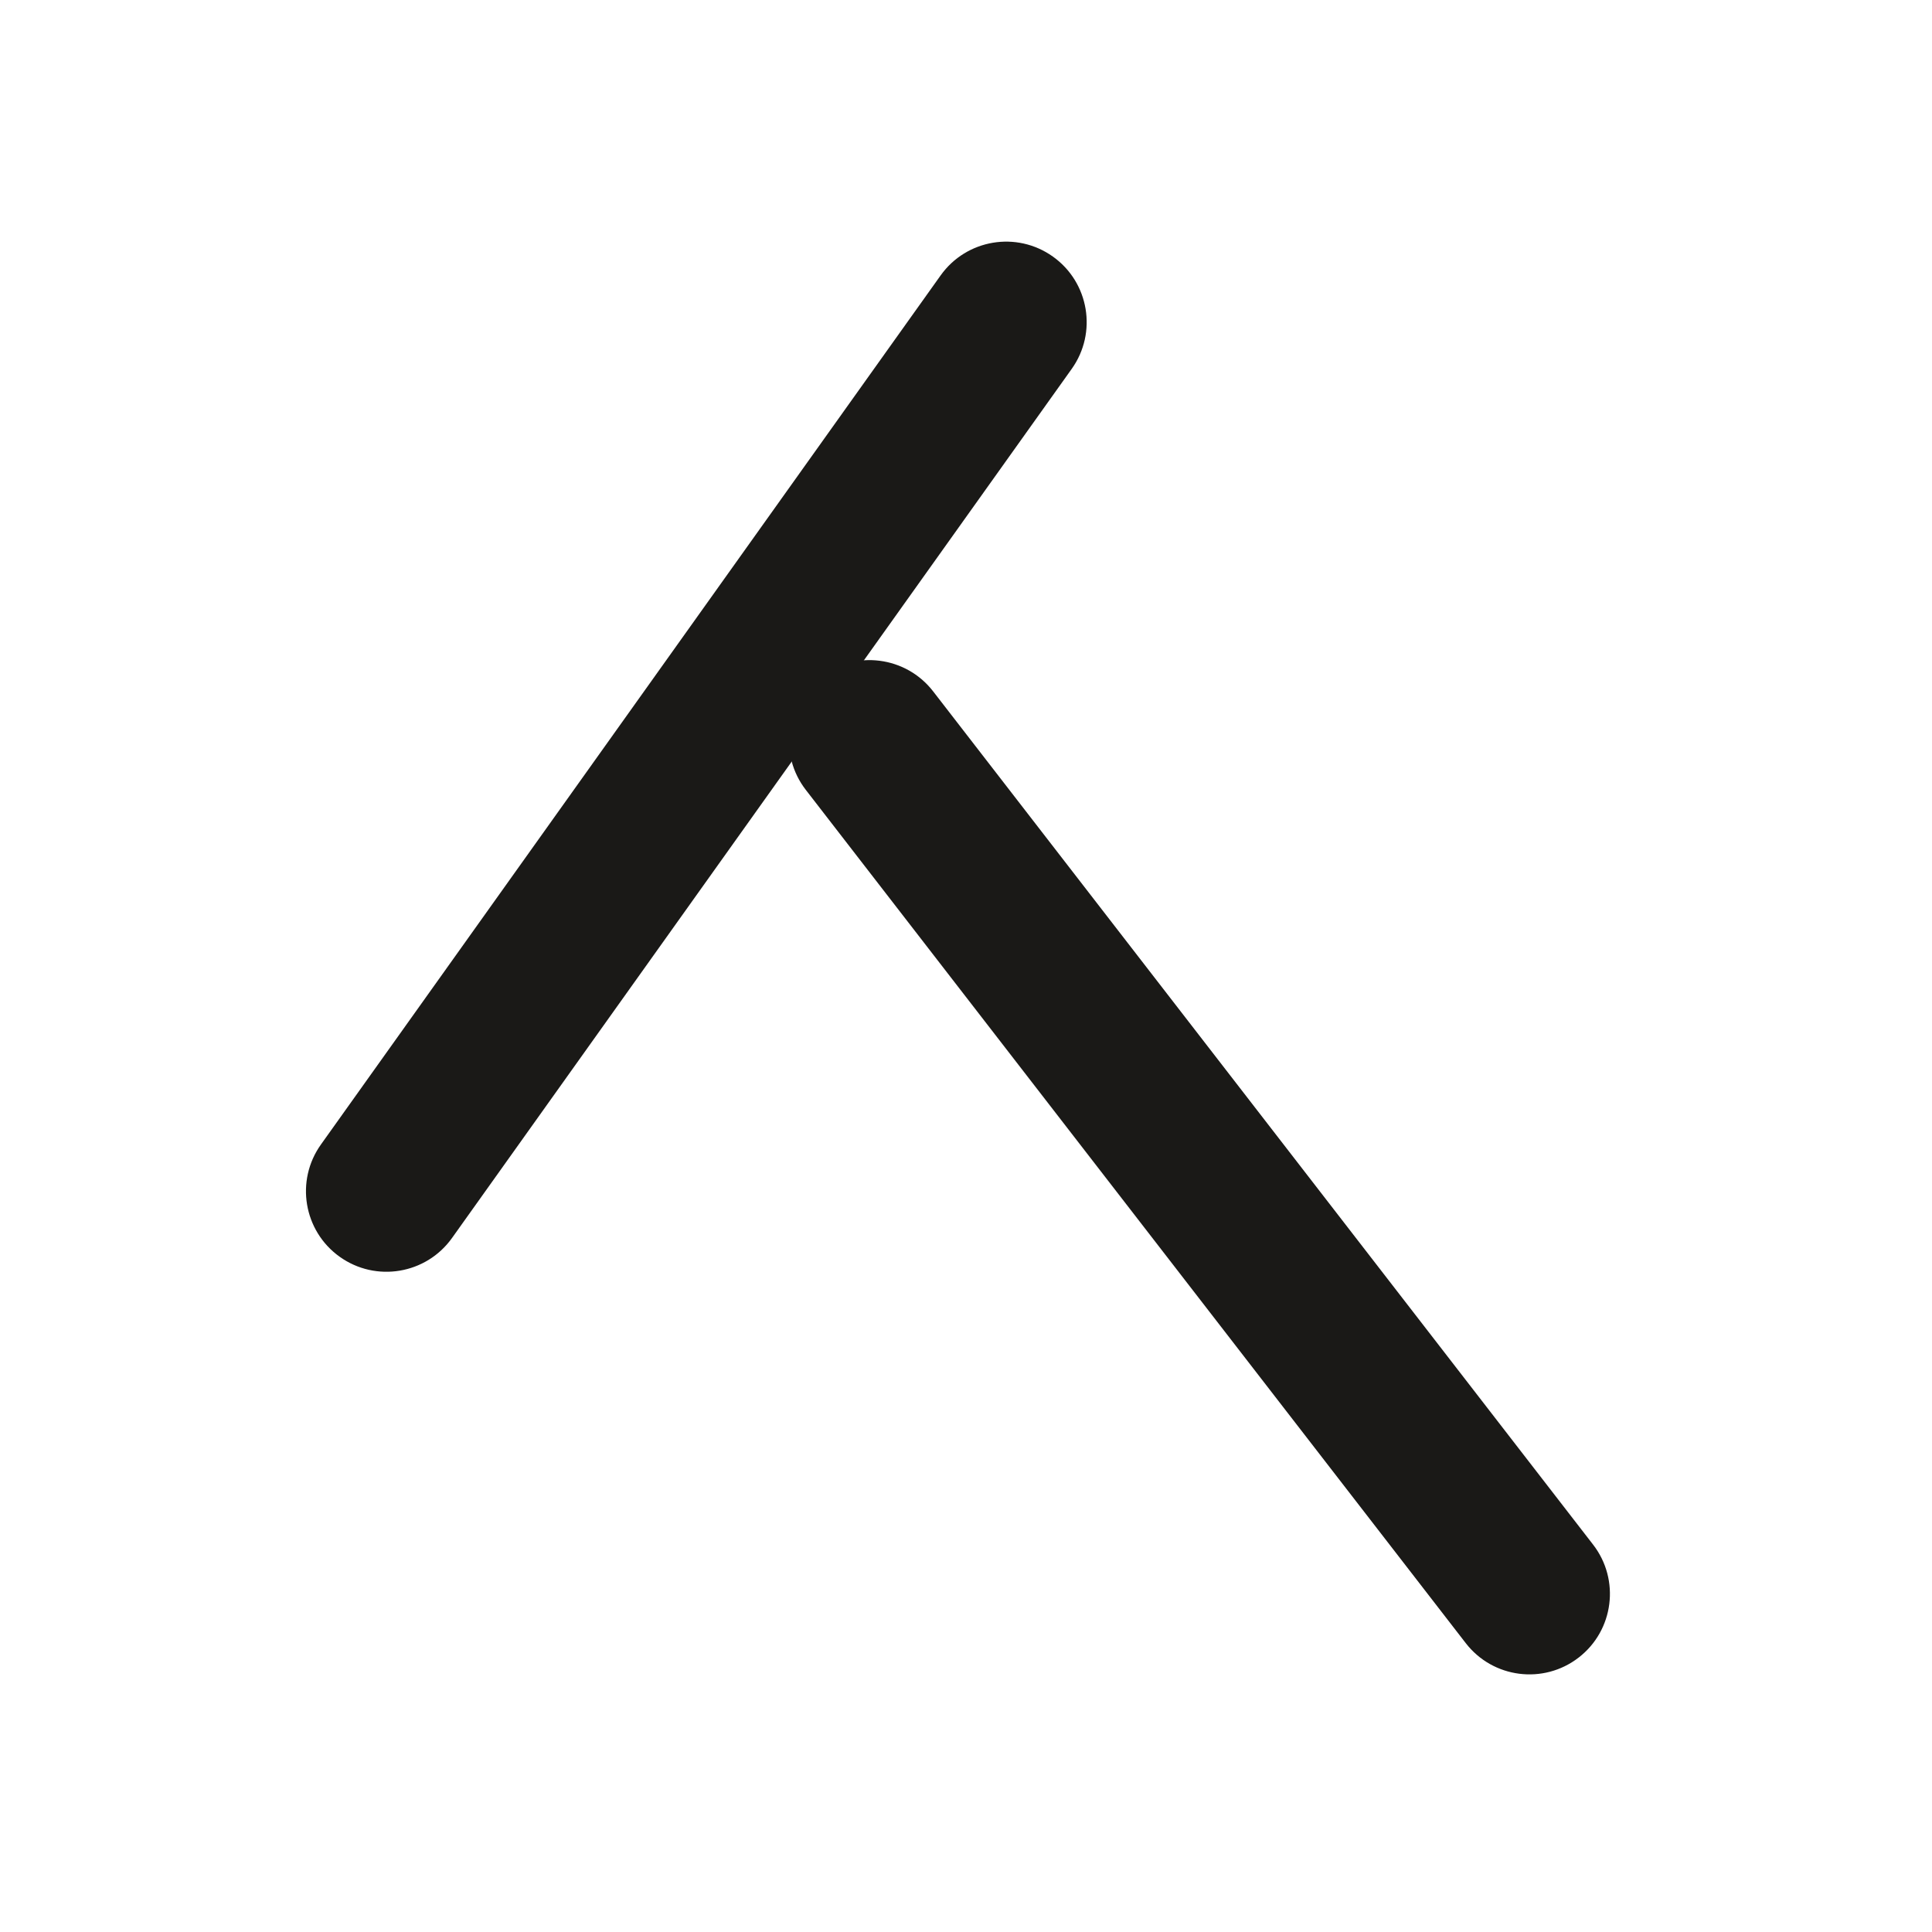
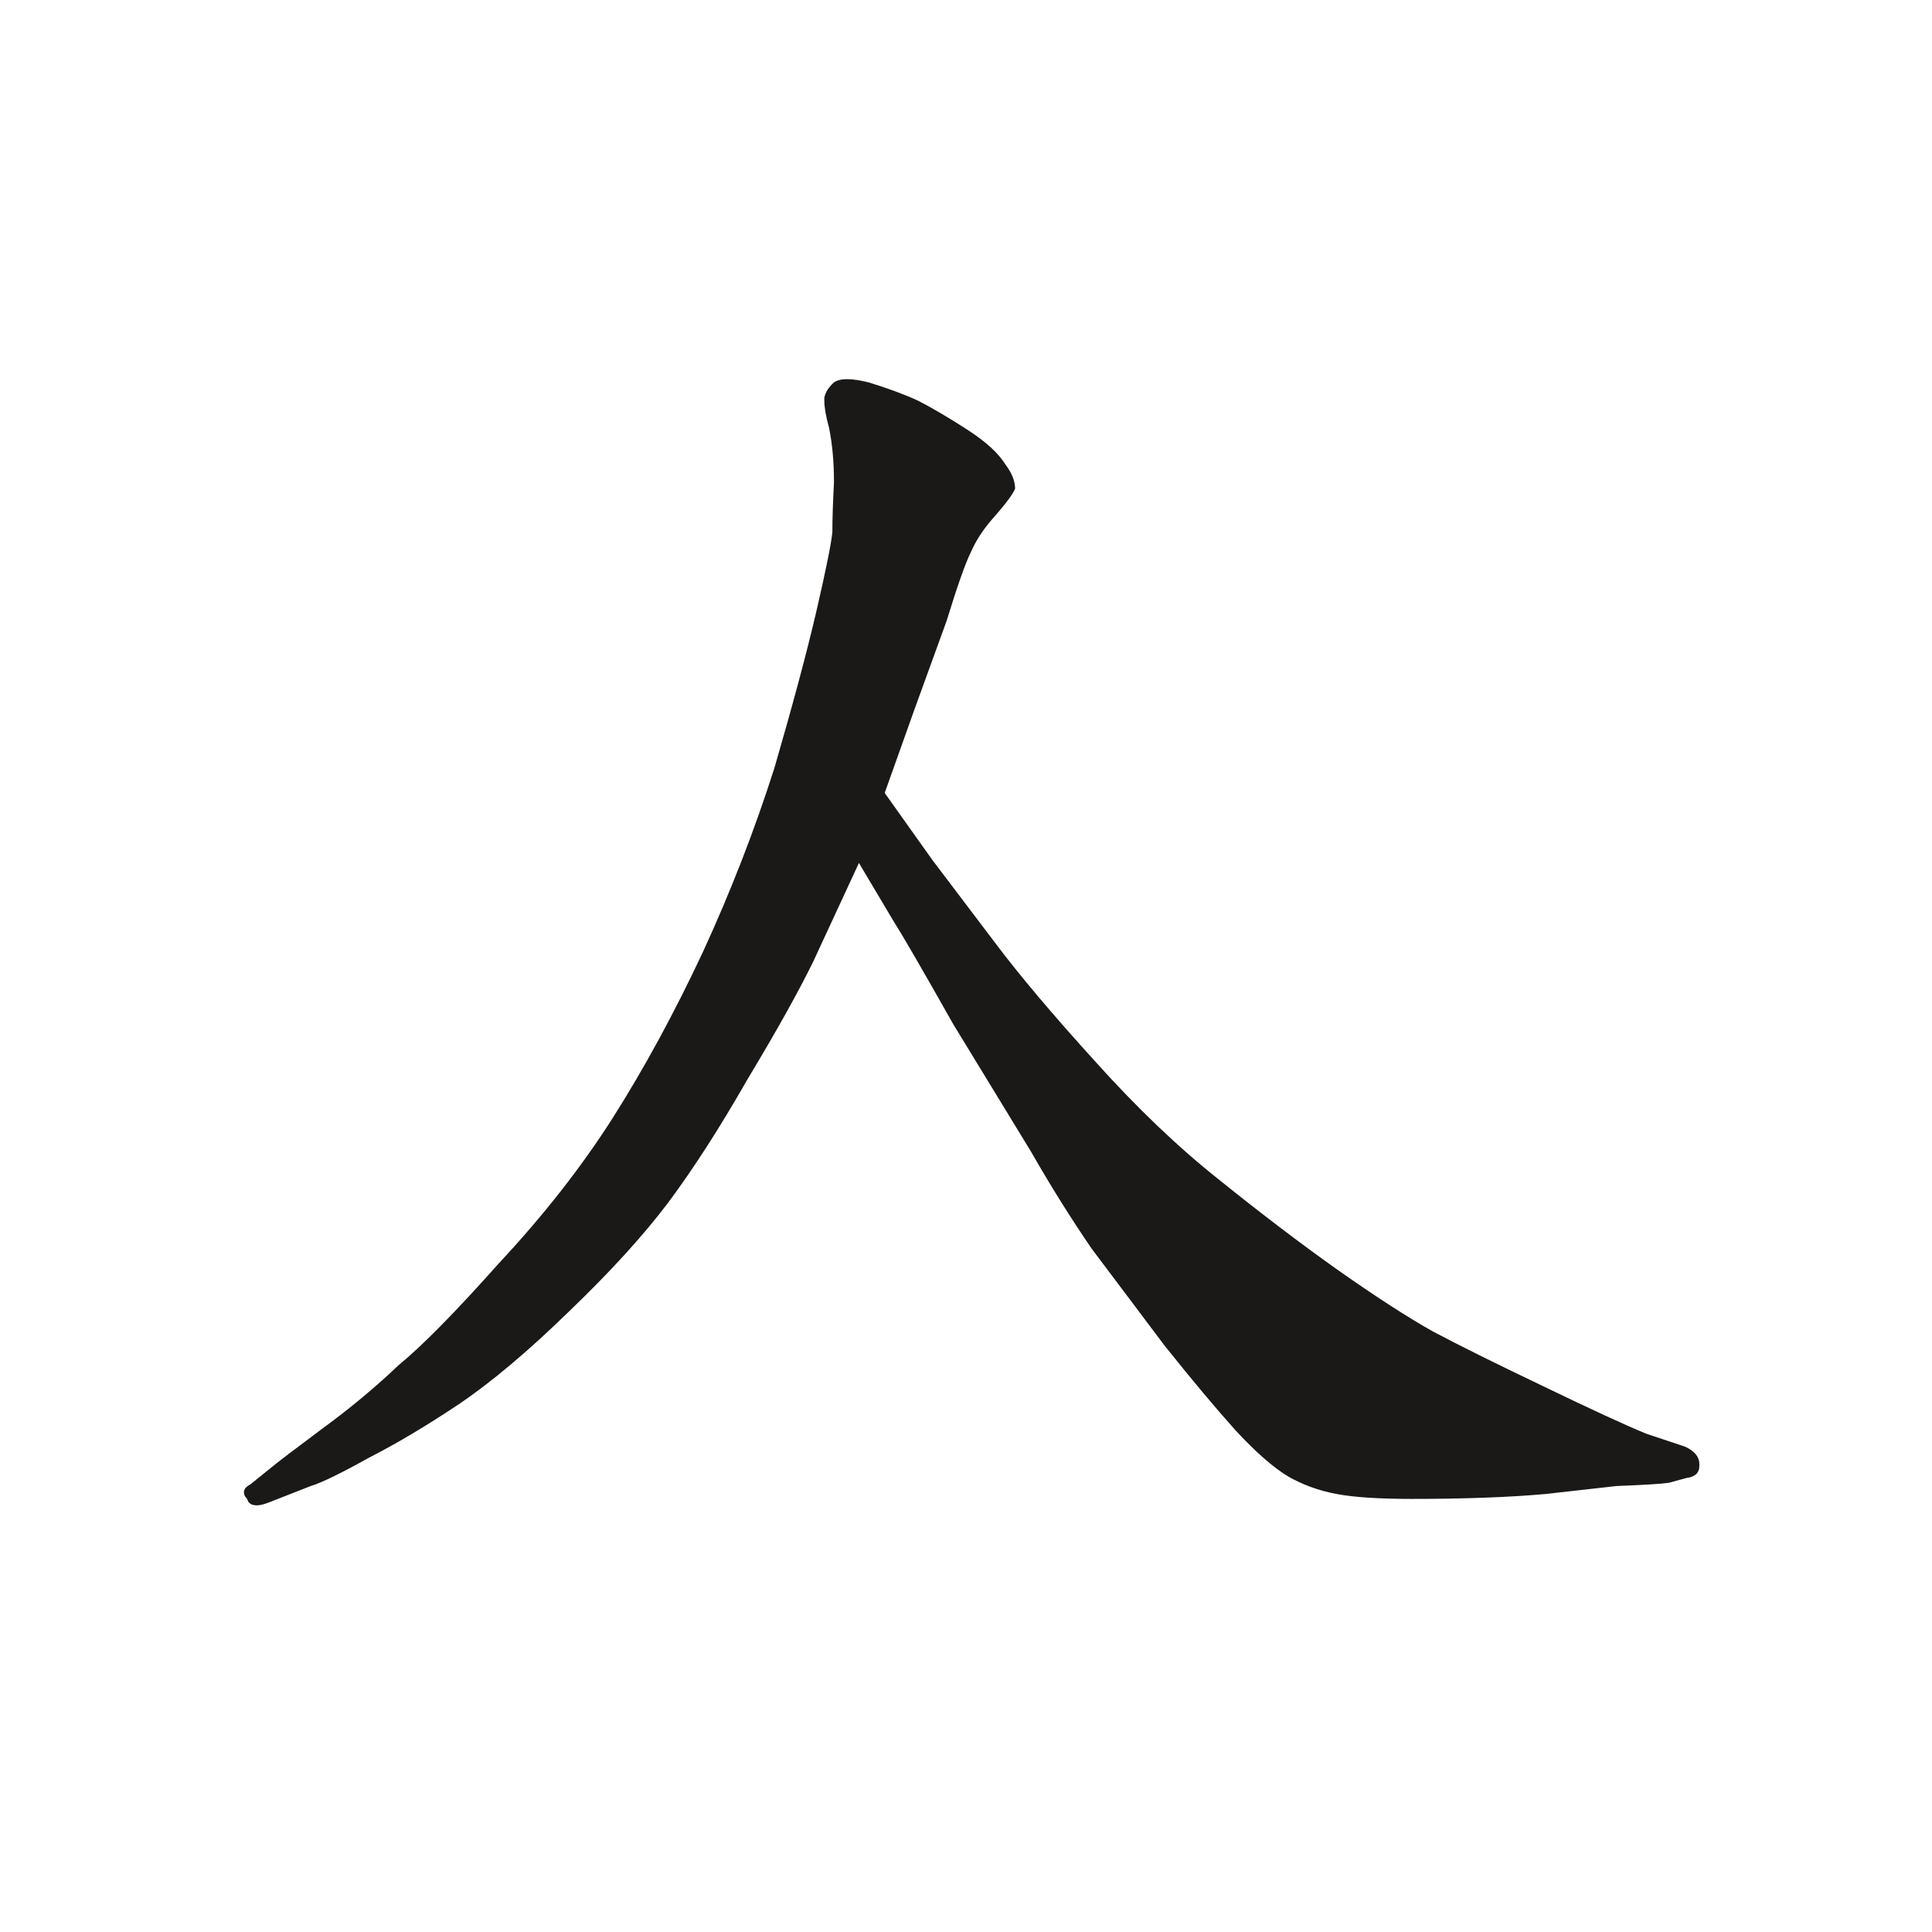
<svg xmlns="http://www.w3.org/2000/svg" width="24" height="24" viewBox="0 0 24 24" fill="none">
-   <rect x="7.65" y="1.77" width="2" height="15.26" rx="1" transform="rotate(35.49 8.65 9.4)" fill="#1A1917" />
-   <rect x="13.9" y="6.8" width="2" height="15.4" rx="1" transform="rotate(-37.72 14.9 14.5)" fill="#1A1917" />
+   <path d="M10.67 10.72 10.1 11.95Q9.82 12.52 9.29 13.4Q8.77 14.31 8.3 14.94Q7.84 15.55 7.07 16.29Q6.3 17.04 5.69 17.45Q5.09 17.85 4.58 18.11Q4.06 18.4 3.86 18.46L3.35 18.66Q3.25 18.7 3.19 18.7Q3.09 18.7 3.07 18.62Q3.03 18.58 3.03 18.54Q3.03 18.48 3.11 18.44L3.37 18.23Q3.49 18.13 4 17.75Q4.52 17.37 4.95 16.96Q5.39 16.6 6.2 15.69Q7.03 14.8 7.61 13.89Q8.2 12.96 8.73 11.83Q9.25 10.7 9.62 9.54Q9.96 8.37 10.14 7.6Q10.32 6.82 10.34 6.61Q10.34 6.37 10.36 5.99Q10.36 5.62 10.3 5.32Q10.24 5.1 10.24 4.98V4.94Q10.26 4.84 10.36 4.75Q10.42 4.71 10.52 4.71Q10.63 4.71 10.79 4.75Q11.15 4.86 11.41 4.98Q11.68 5.12 12.02 5.34Q12.36 5.56 12.49 5.77Q12.61 5.93 12.61 6.07Q12.57 6.17 12.36 6.41Q12.16 6.63 12.06 6.86Q11.96 7.06 11.76 7.71L11.35 8.84L10.99 9.85L11.58 10.68L12.36 11.71Q12.81 12.31 13.6 13.18Q14.38 14.05 15.15 14.66Q15.92 15.28 16.61 15.77Q17.32 16.27 17.8 16.54Q18.29 16.8 19.17 17.22Q20.06 17.65 20.45 17.81L20.93 17.97Q21.11 18.05 21.11 18.19V18.21Q21.11 18.34 20.95 18.36L20.73 18.42Q20.59 18.44 20.08 18.46L19.19 18.56Q18.51 18.62 17.54 18.62Q16.93 18.62 16.61 18.56Q16.28 18.5 16 18.34Q15.72 18.17 15.35 17.77Q14.99 17.37 14.47 16.72L13.56 15.51Q13.17 14.94 12.81 14.31L11.84 12.72Q11.27 11.71 11.11 11.46Z" fill="#1A1917" />
</svg>
